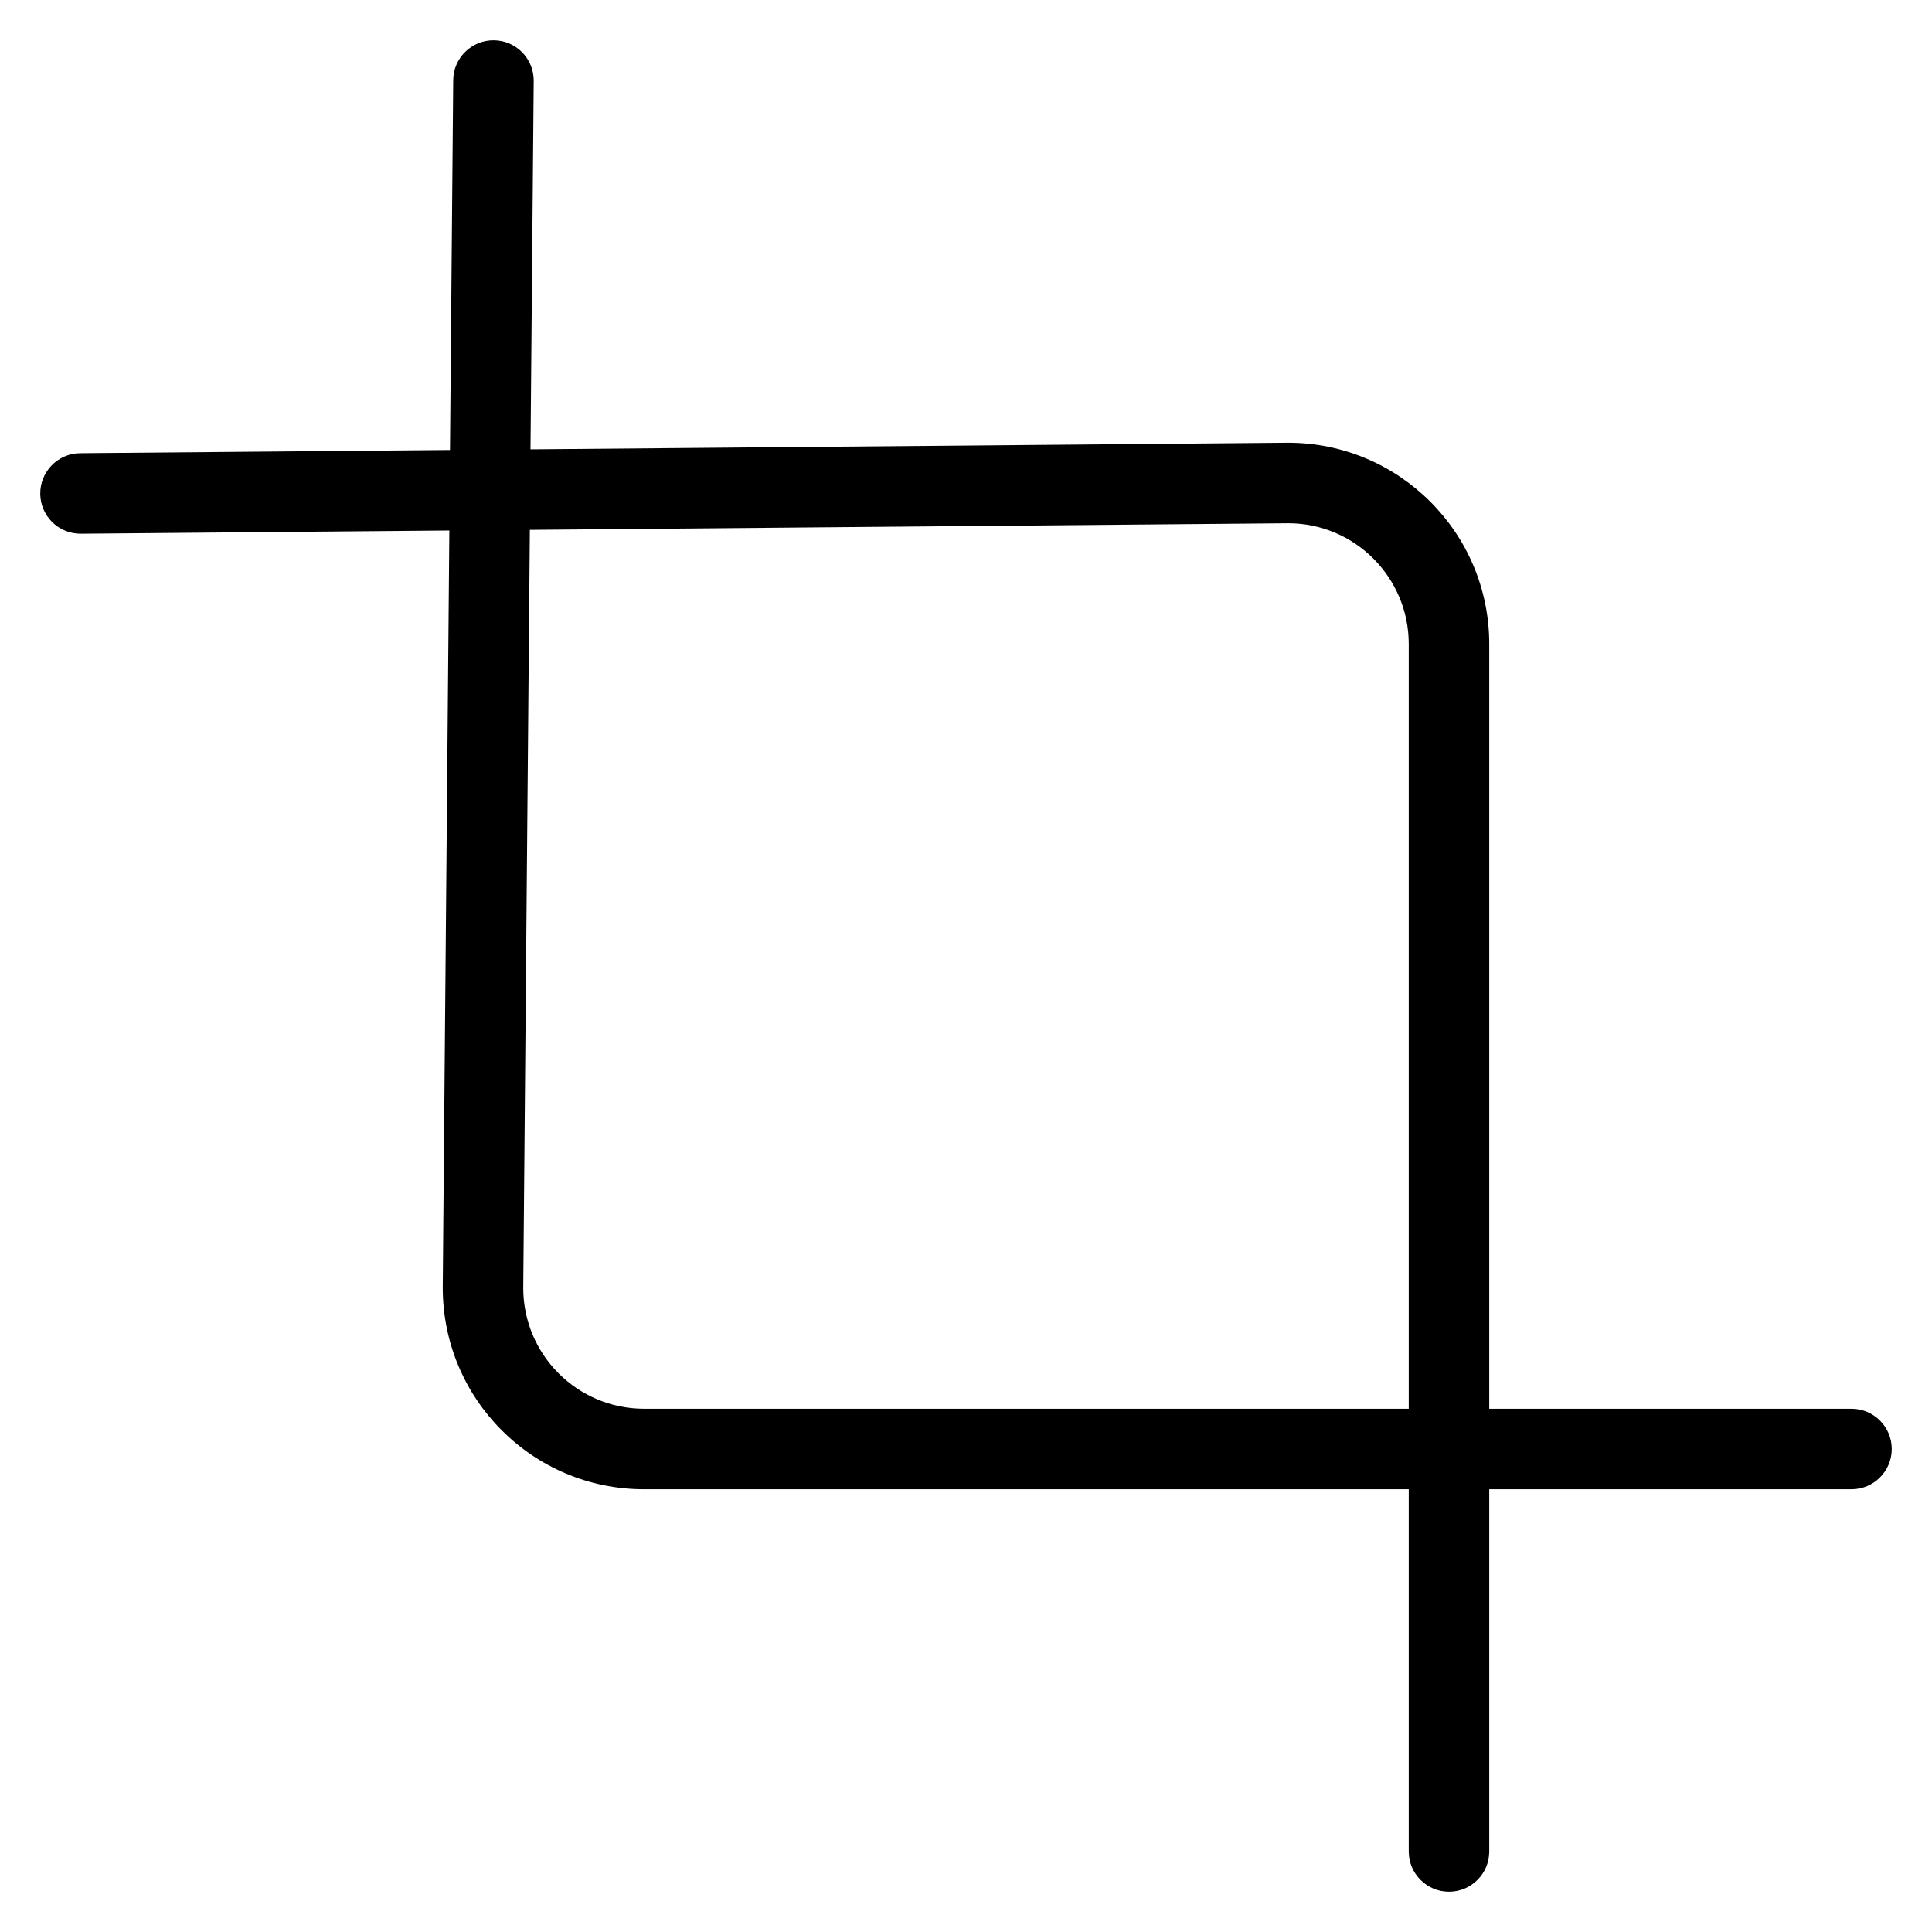
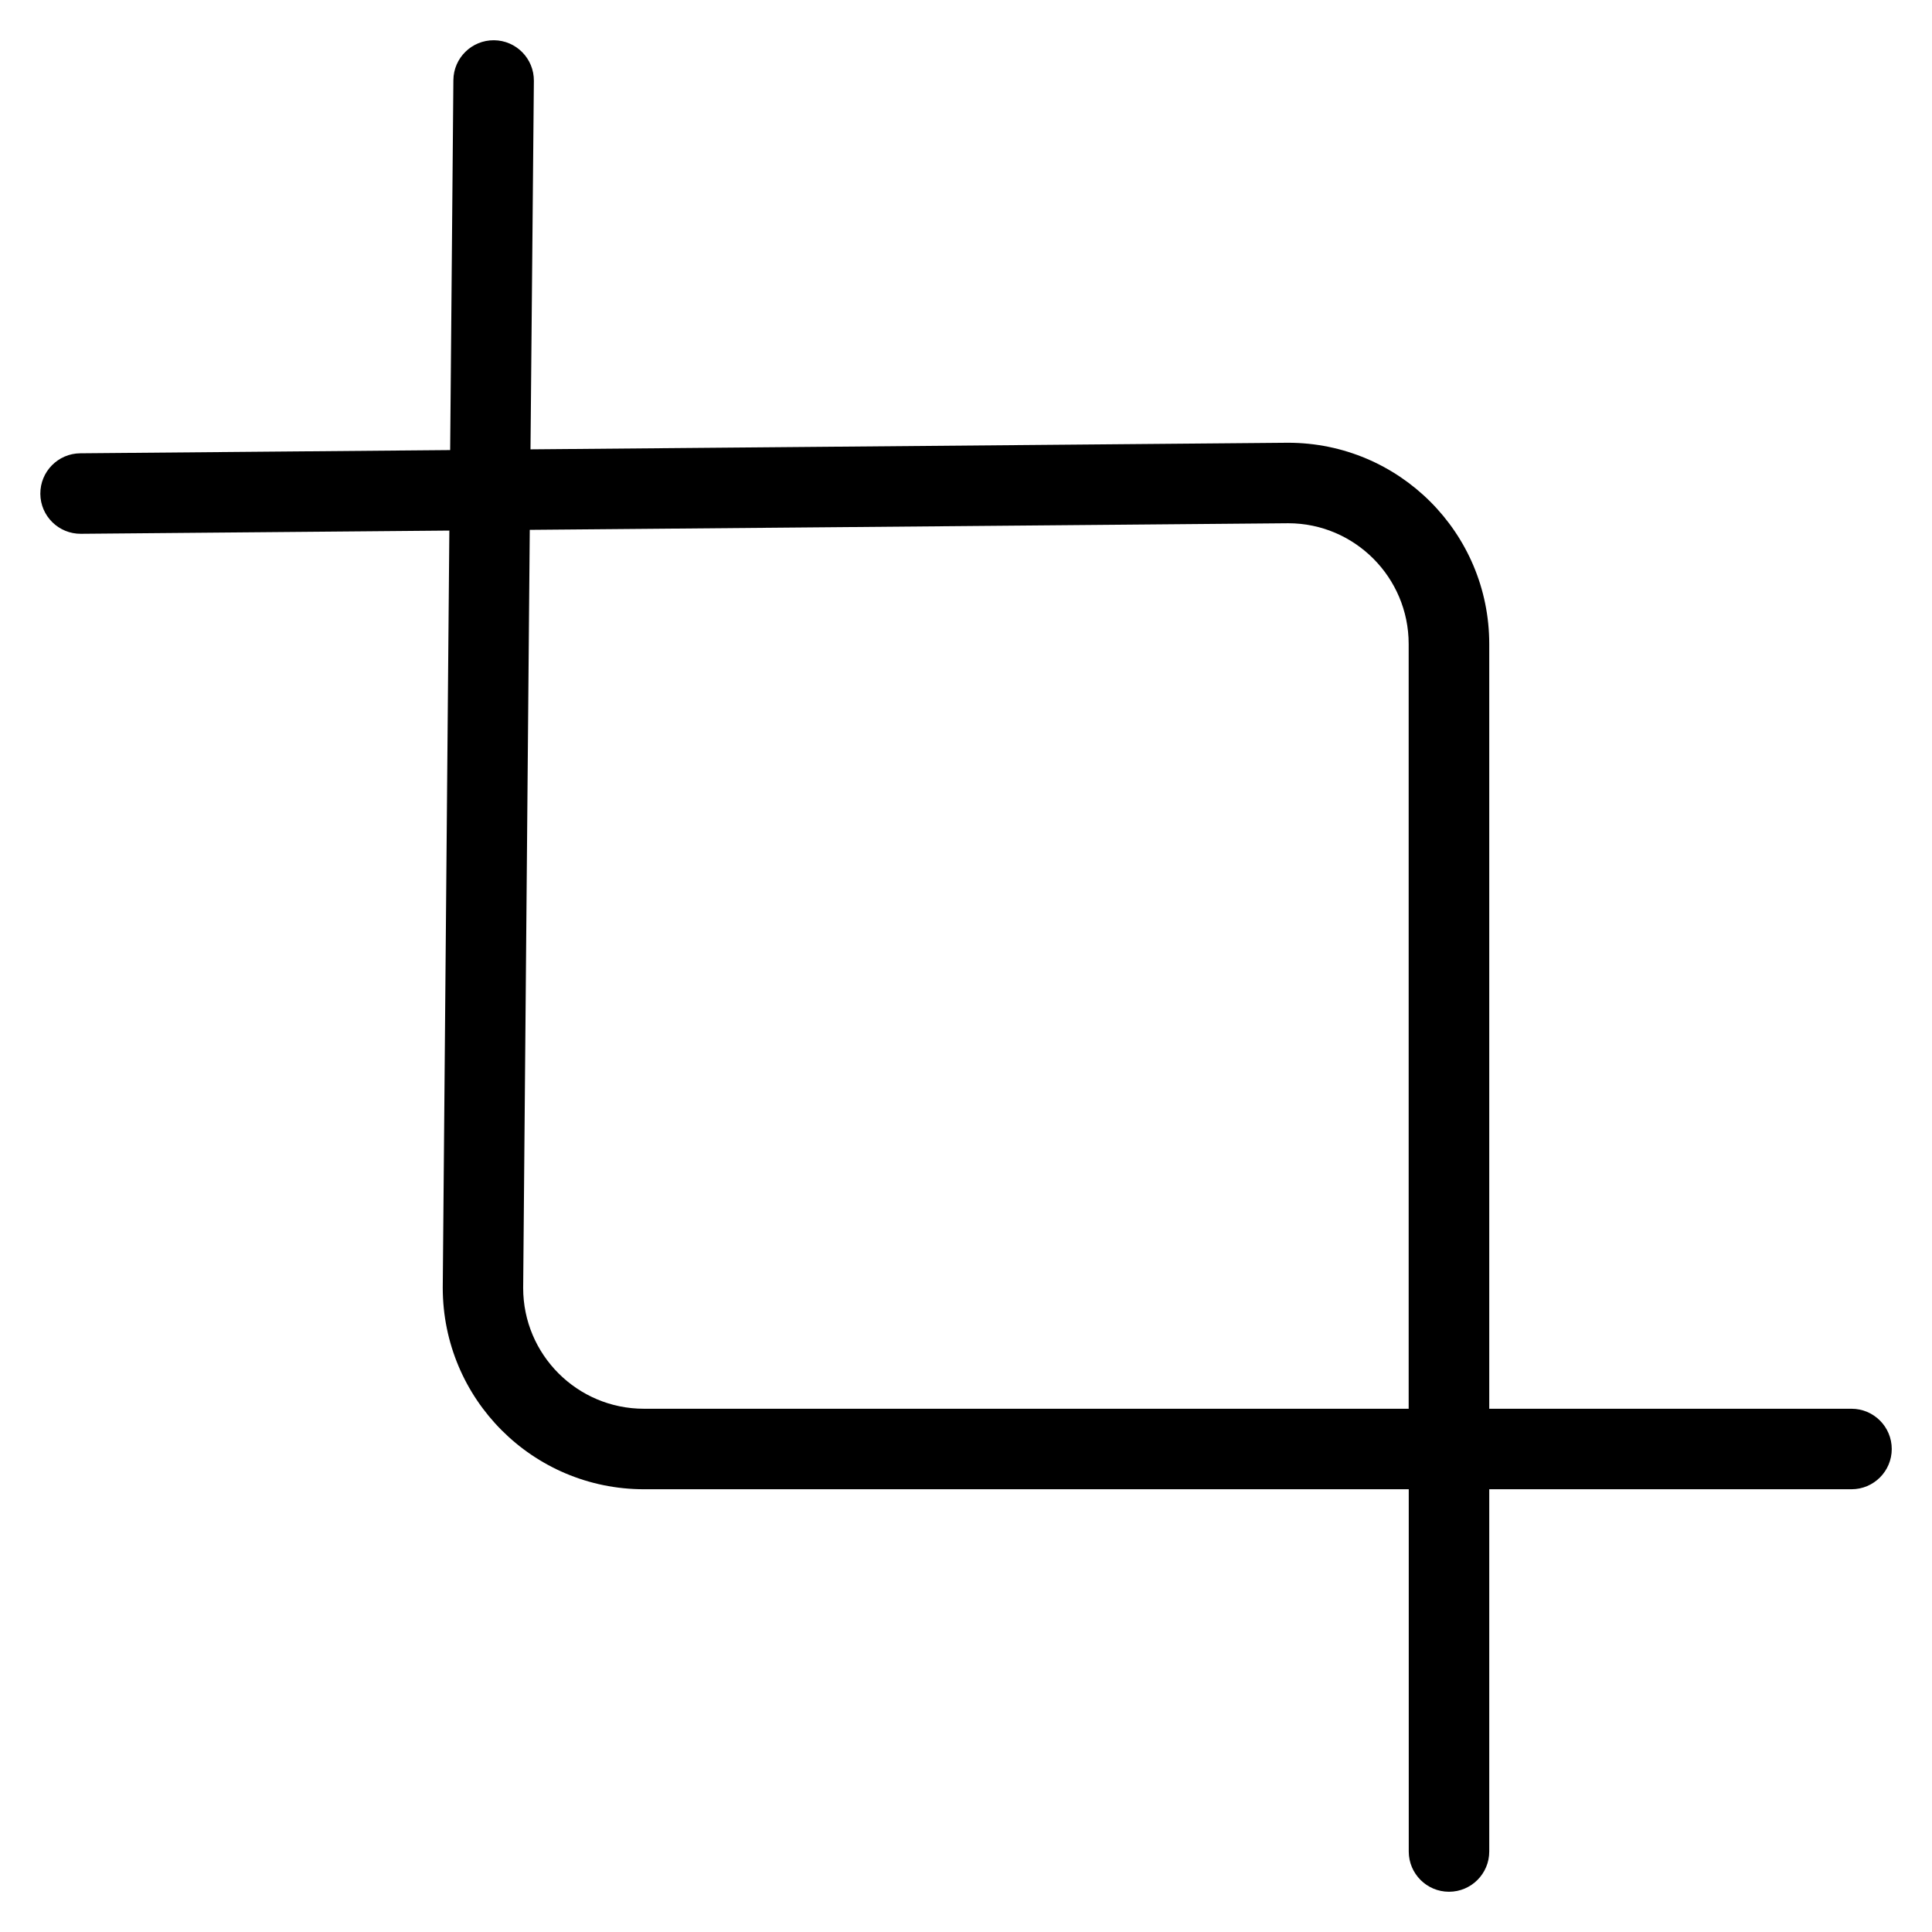
- <svg xmlns="http://www.w3.org/2000/svg" width="24px" height="24px" viewBox="0 0 24 24" version="1.1">
-   <g id="crop" stroke="none" stroke-width="1" fill="none" fill-rule="evenodd">
-     <path d="M6.59,5.582 L16,5.5 C17.381,5.5 18.5,6.619 18.5,8 L18.5,17.5 L23,17.5 C23.276,17.5 23.5,17.724 23.5,18 C23.5,18.276 23.276,18.5 23,18.5 L18.5,18.5 L18.5,23 C18.5,23.276 18.276,23.5 18,23.5 C17.724,23.5 17.5,23.276 17.5,23 L17.5,18.5 L8,18.5 C6.619,18.5 5.5,17.381 5.5,15.996 L5.582,6.59 L1.004,6.63 C0.728,6.632 0.502,6.41 0.5,6.134 C0.498,5.858 0.72,5.632 0.996,5.63 L5.59,5.59 L5.63,0.996 C5.632,0.72 5.858,0.498 6.134,0.5 C6.41,0.502 6.632,0.728 6.63,1.004 L6.59,5.582 Z M6.582,6.582 L6.5,16 C6.5,16.828 7.172,17.5 8,17.5 L17.5,17.5 L17.5,8 C17.5,7.172 16.828,6.5 16.004,6.5 L6.582,6.582 Z" id="Combined-Shape" fill="#000000" fill-rule="nonzero" />
-   </g>
+ <svg xmlns="http://www.w3.org/2000/svg" height="24" viewBox="0 0 24 24" width="24">
+   <path d="m6.59 5.582 9.41-.082c1.381 0 2.5 1.119 2.5 2.5v9.5h4.5c.276 0 .5.224.5.5 0 .276-.224.5-.5.5h-4.5v4.5c0 .276-.224.5-.5.5-.276 0-.5-.224-.5-.5v-4.5h-9.5c-1.381 0-2.5-1.119-2.5-2.504l.082-9.405-4.577.04c-.276.002-.502-.22-.504-.496-.002-.276.22-.502.496-.504l4.595-.04.04-4.595c.002-.276.228-.498.504-.496.276.002.498.228.496.504zm-.009 1-.082 9.418c0 .828.672 1.5 1.5 1.5h9.5v-9.5c0-.828-.672-1.5-1.496-1.5z" />
</svg>
